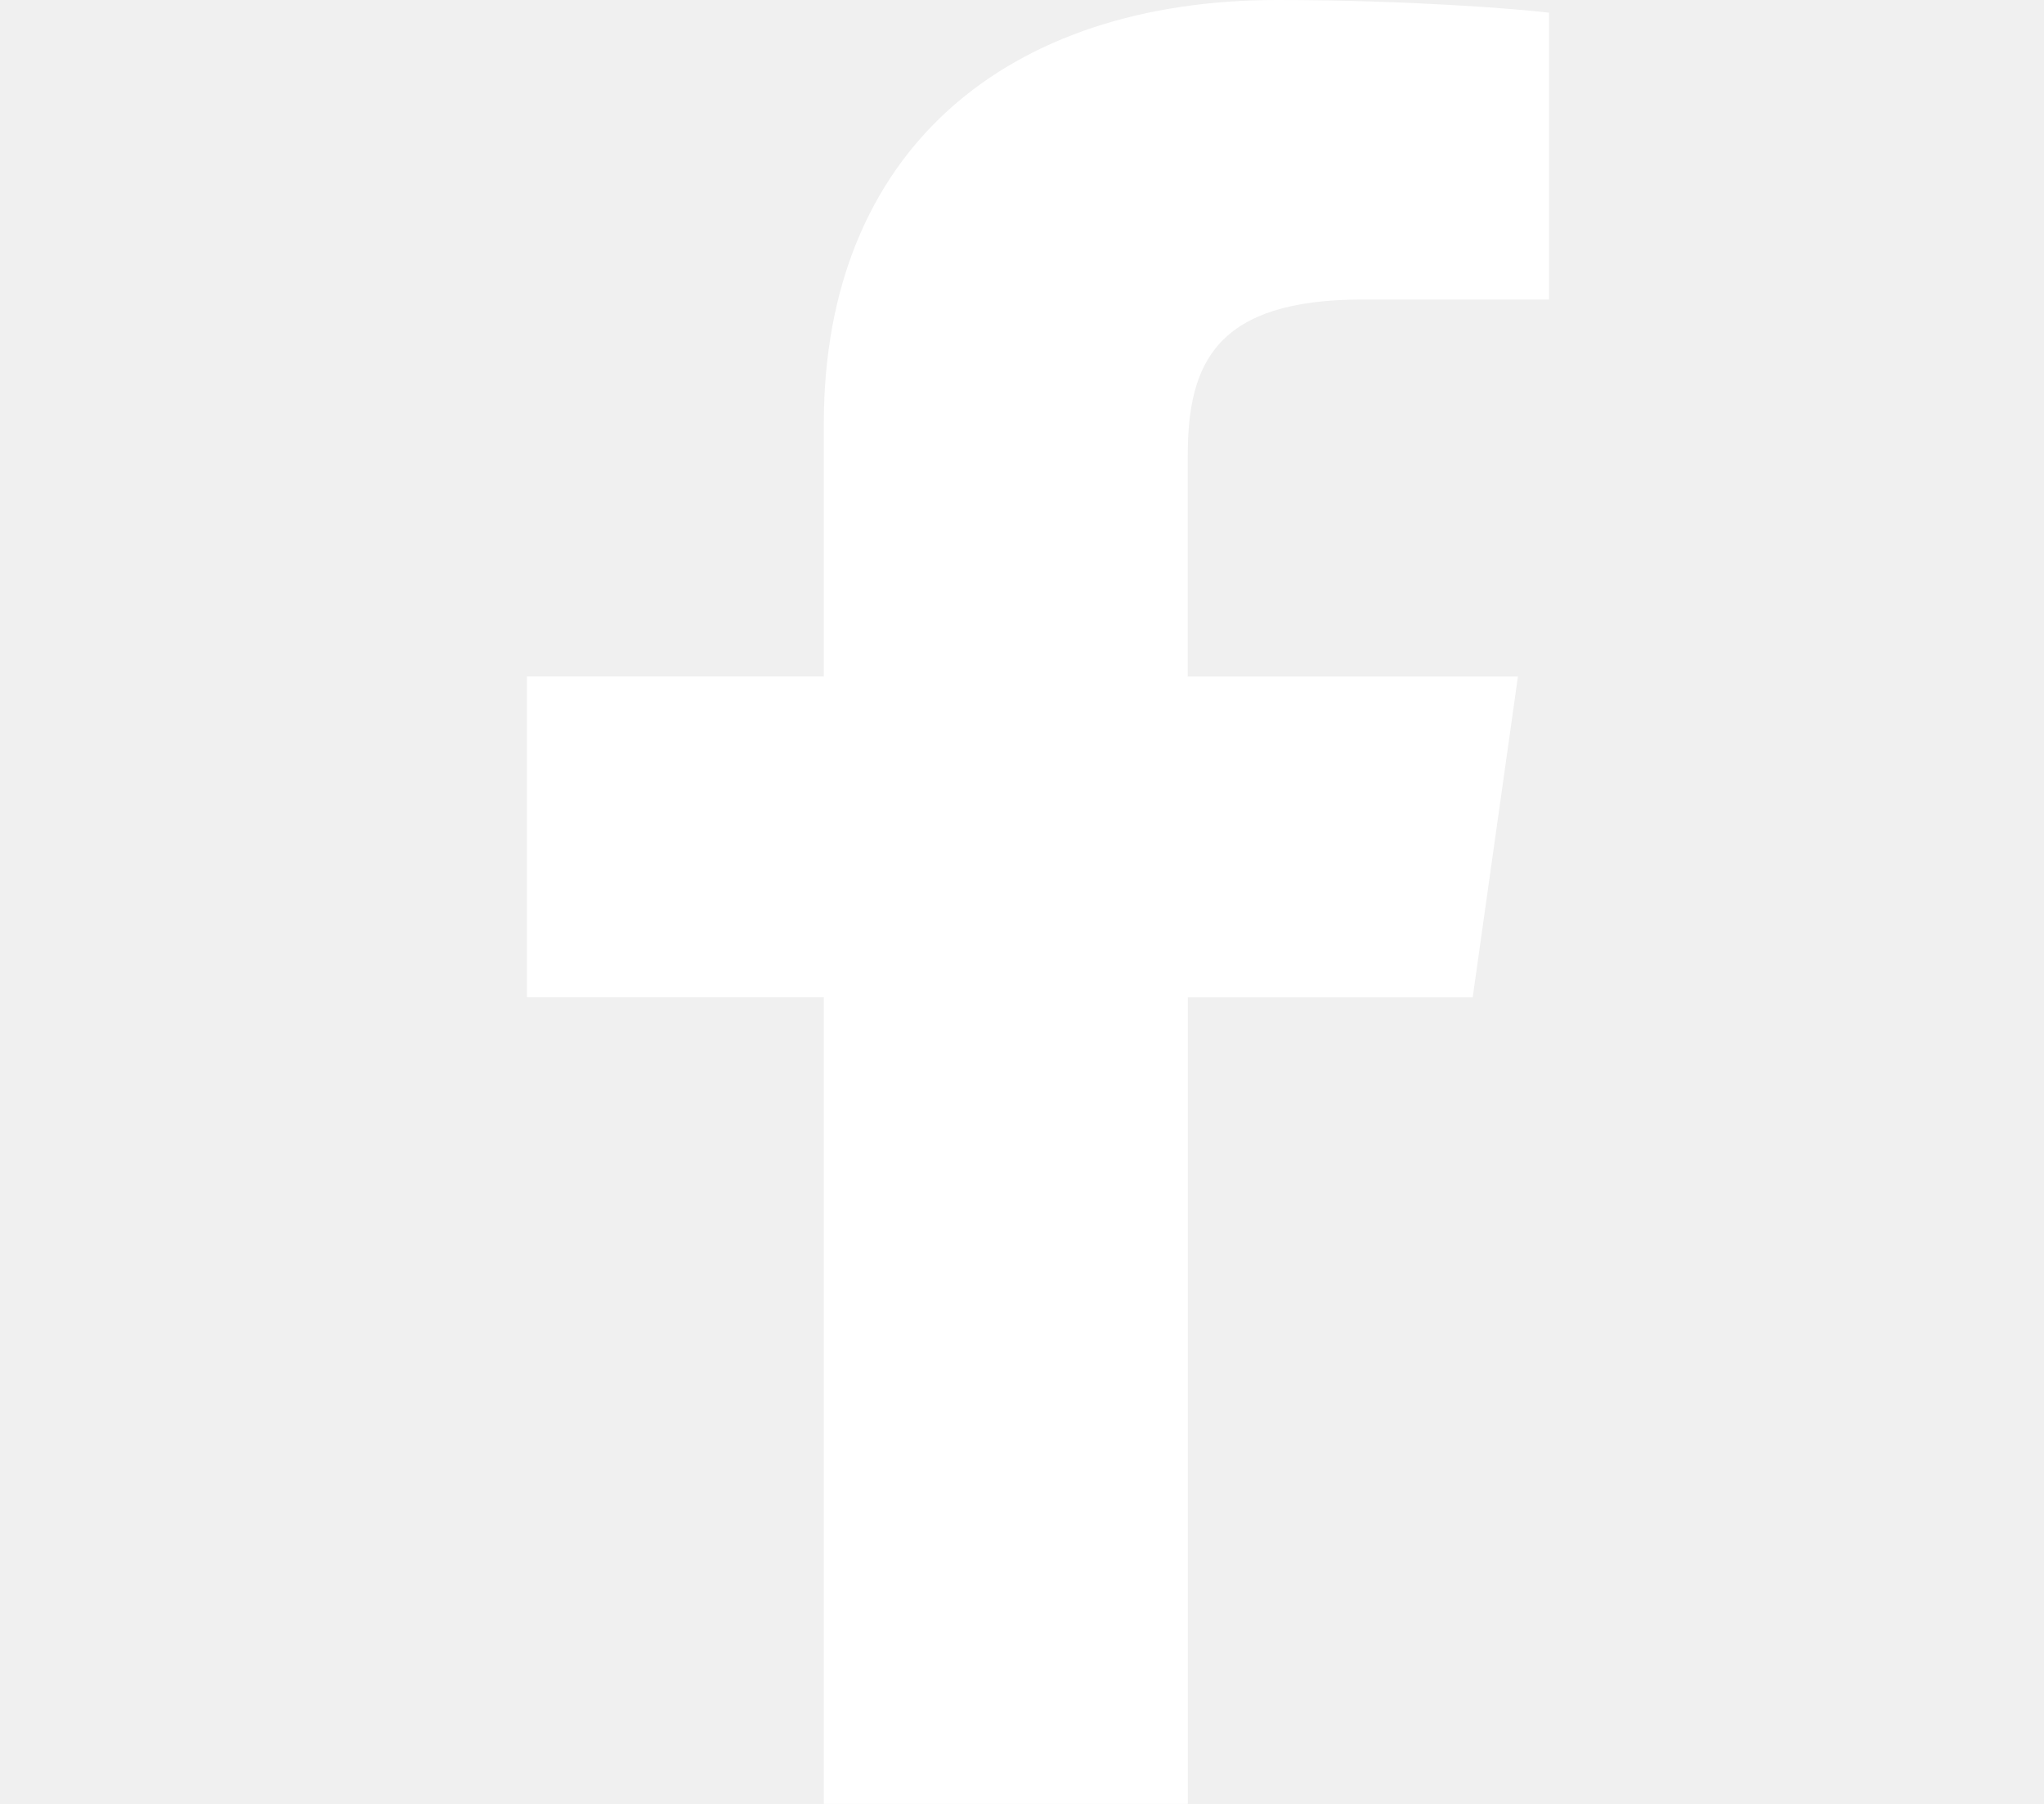
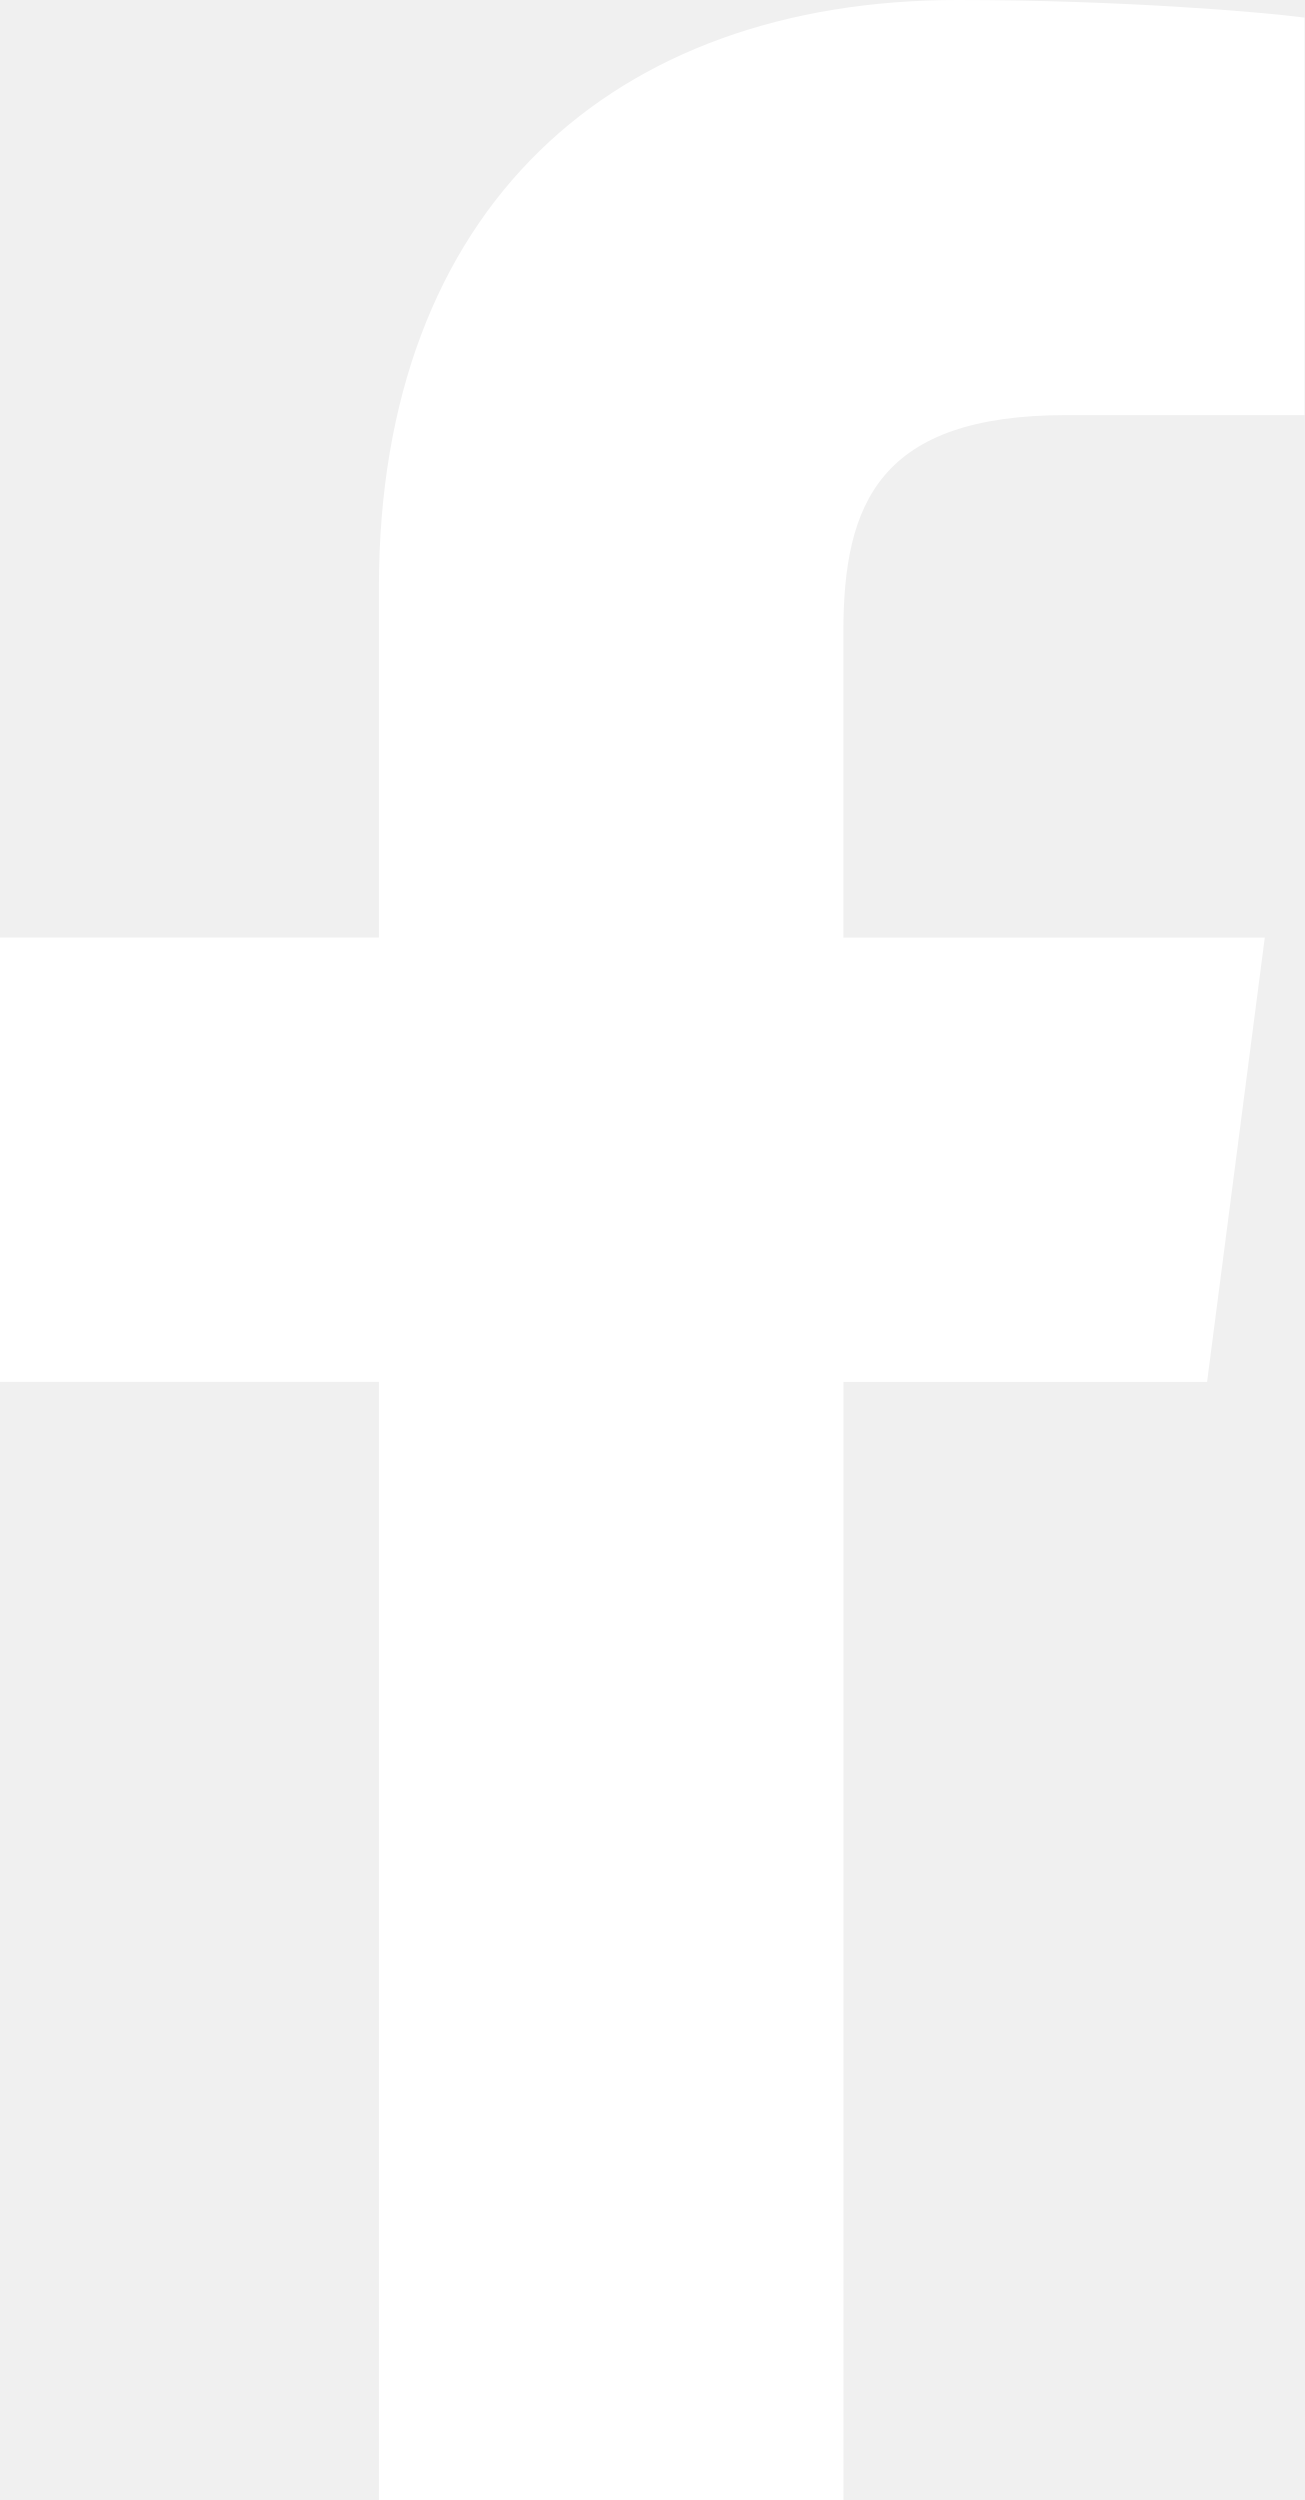
- <svg xmlns="http://www.w3.org/2000/svg" width="51" height="45" viewBox="0 0 51 45" fill="none">
-   <g clip-path="url(#clip0)">
-     <path d="M33.994 7.472H38.65V0.317C37.846 0.219 35.084 0 31.867 0C25.154 0 20.555 3.726 20.555 10.573V16.875H13.148V24.874H20.555V45H29.637V24.876H36.746L37.874 16.877H29.635V11.366C29.637 9.054 30.343 7.472 33.994 7.472Z" fill="white" />
-   </g>
-   <defs>
-     <clipPath id="clip0">
-       <rect width="51" height="45" fill="white" />
-     </clipPath>
-   </defs>
+ <svg xmlns="http://www.w3.org/2000/svg" width="12" height="23" viewBox="0 0 12 23" fill="none">
+   <path d="M9.81 3.819H12.001V0.162C11.623 0.112 10.323 0 8.809 0C5.65 0 3.486 1.904 3.486 5.404V8.625H0V12.713H3.486V23H7.76V12.714H11.105L11.636 8.626H7.759V5.809C7.76 4.628 8.092 3.819 9.81 3.819V3.819Z" fill="white" />
</svg>
